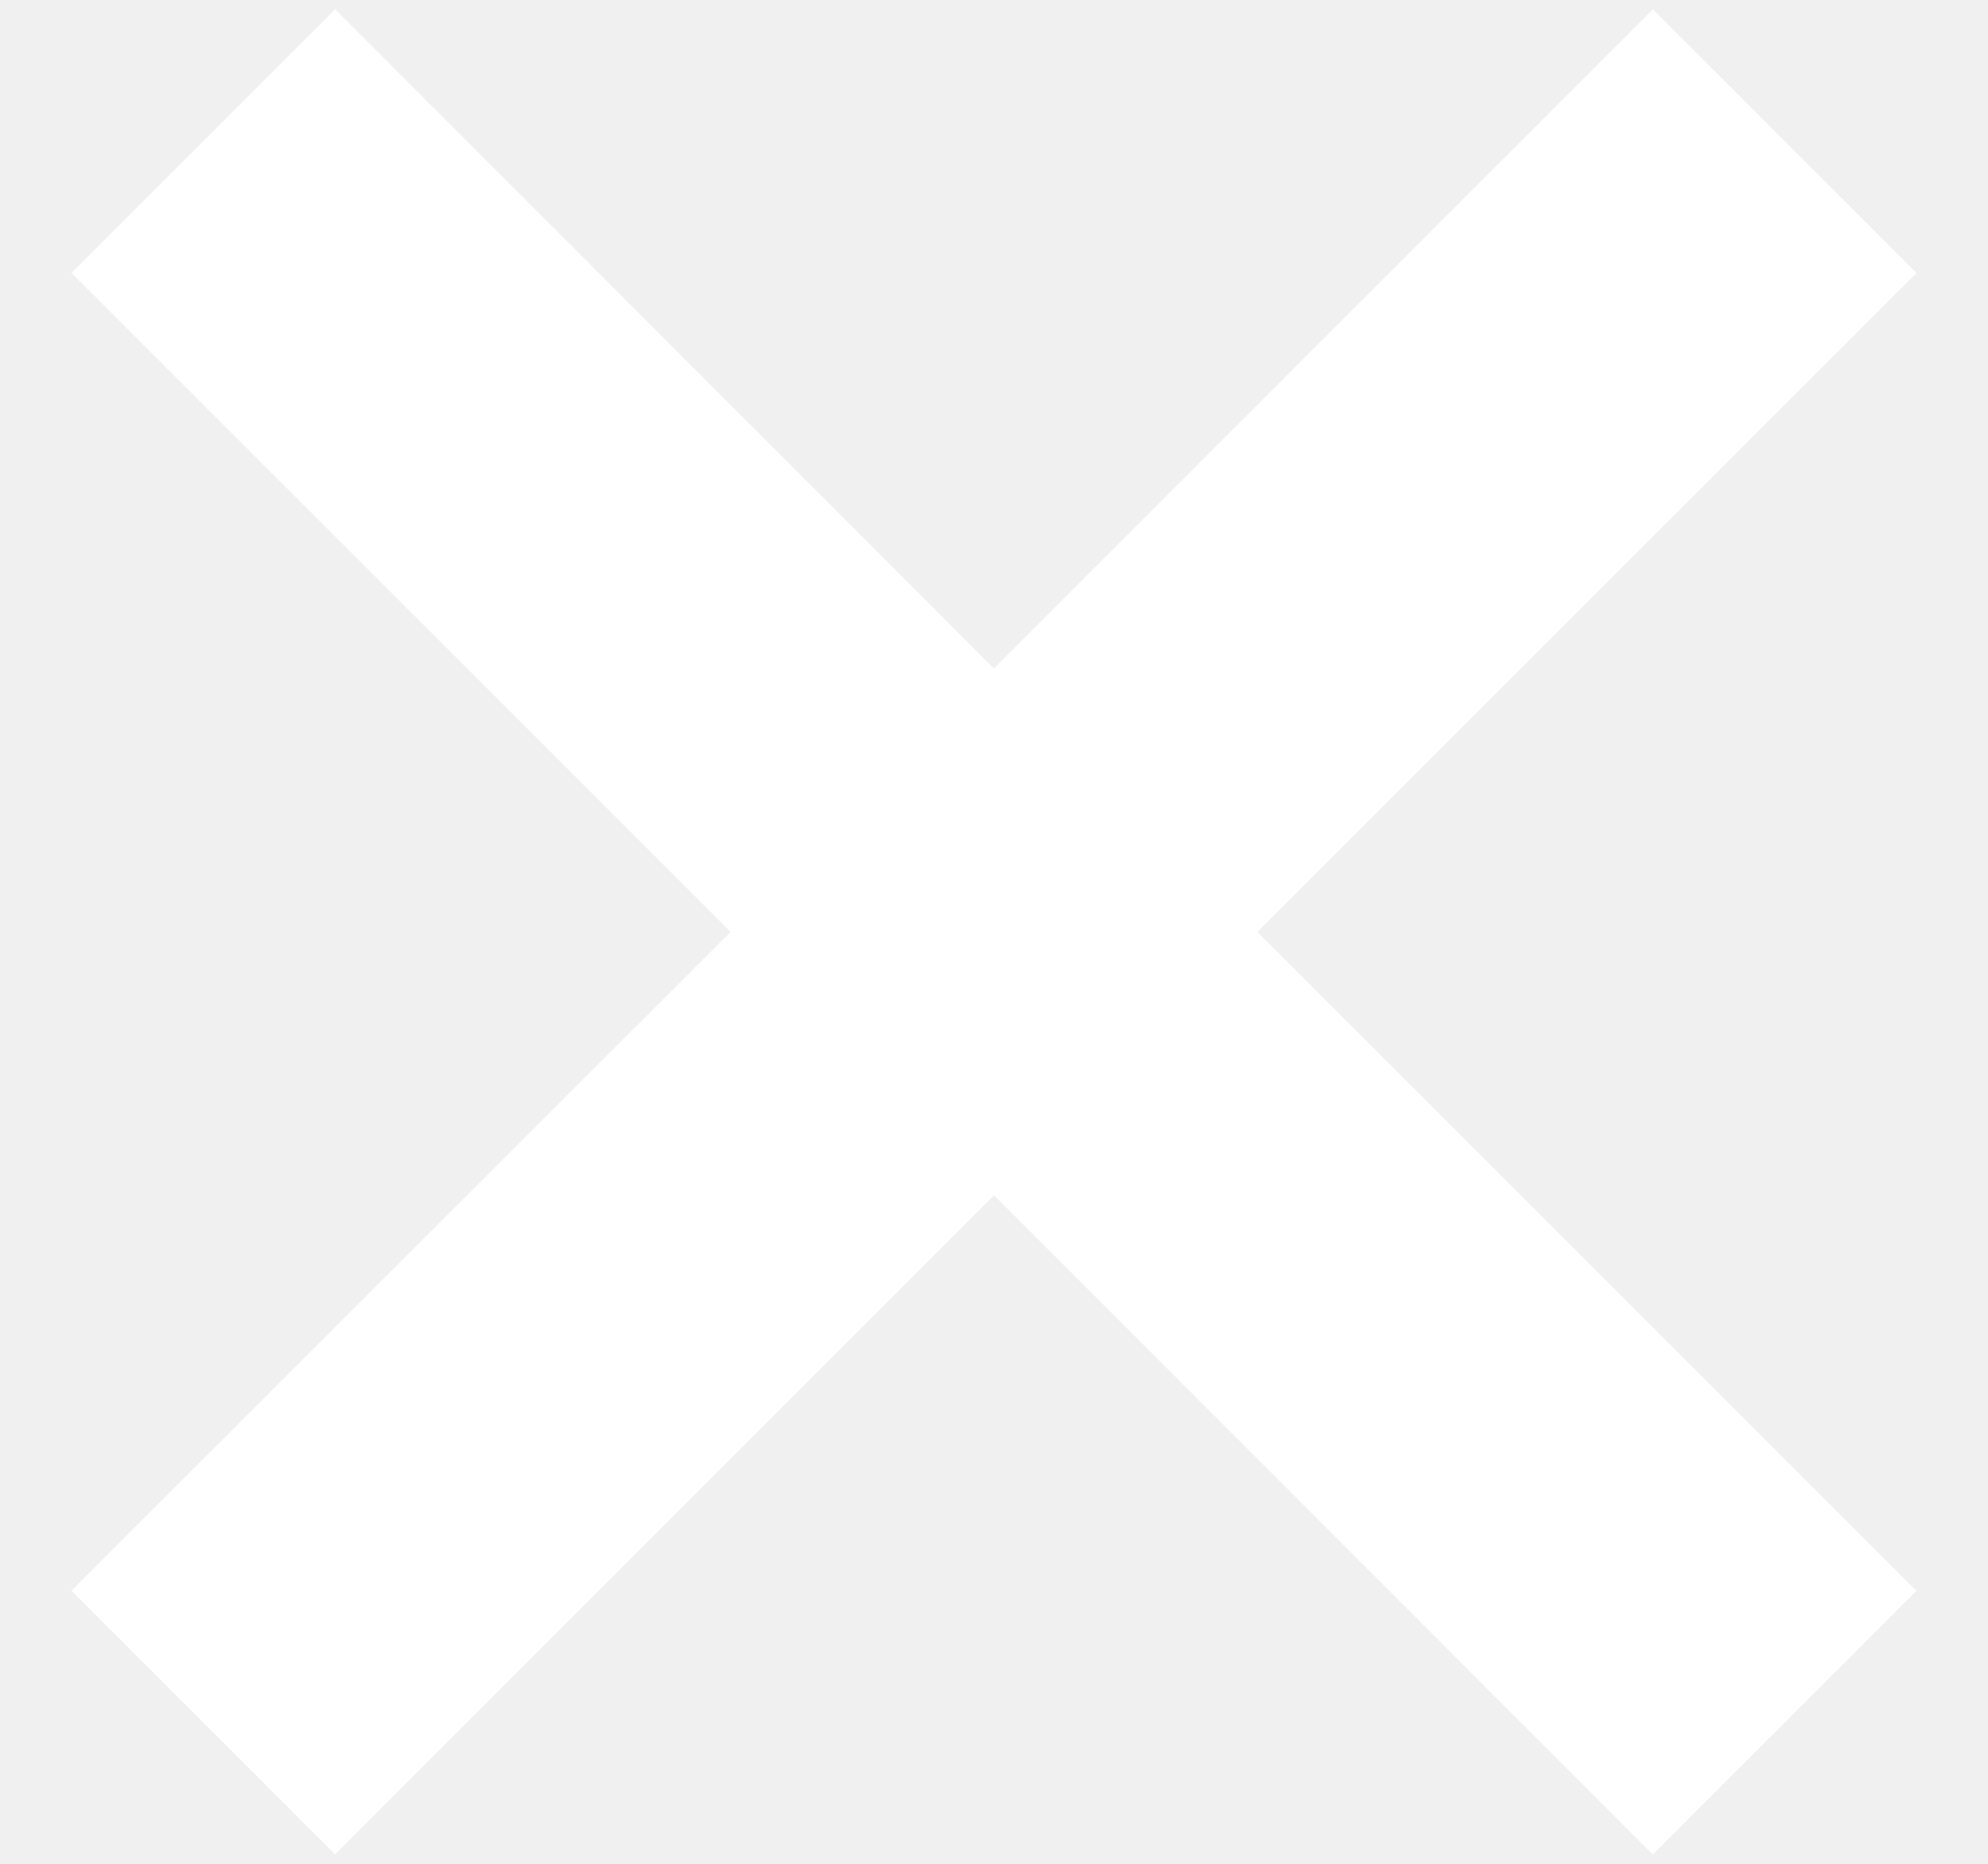
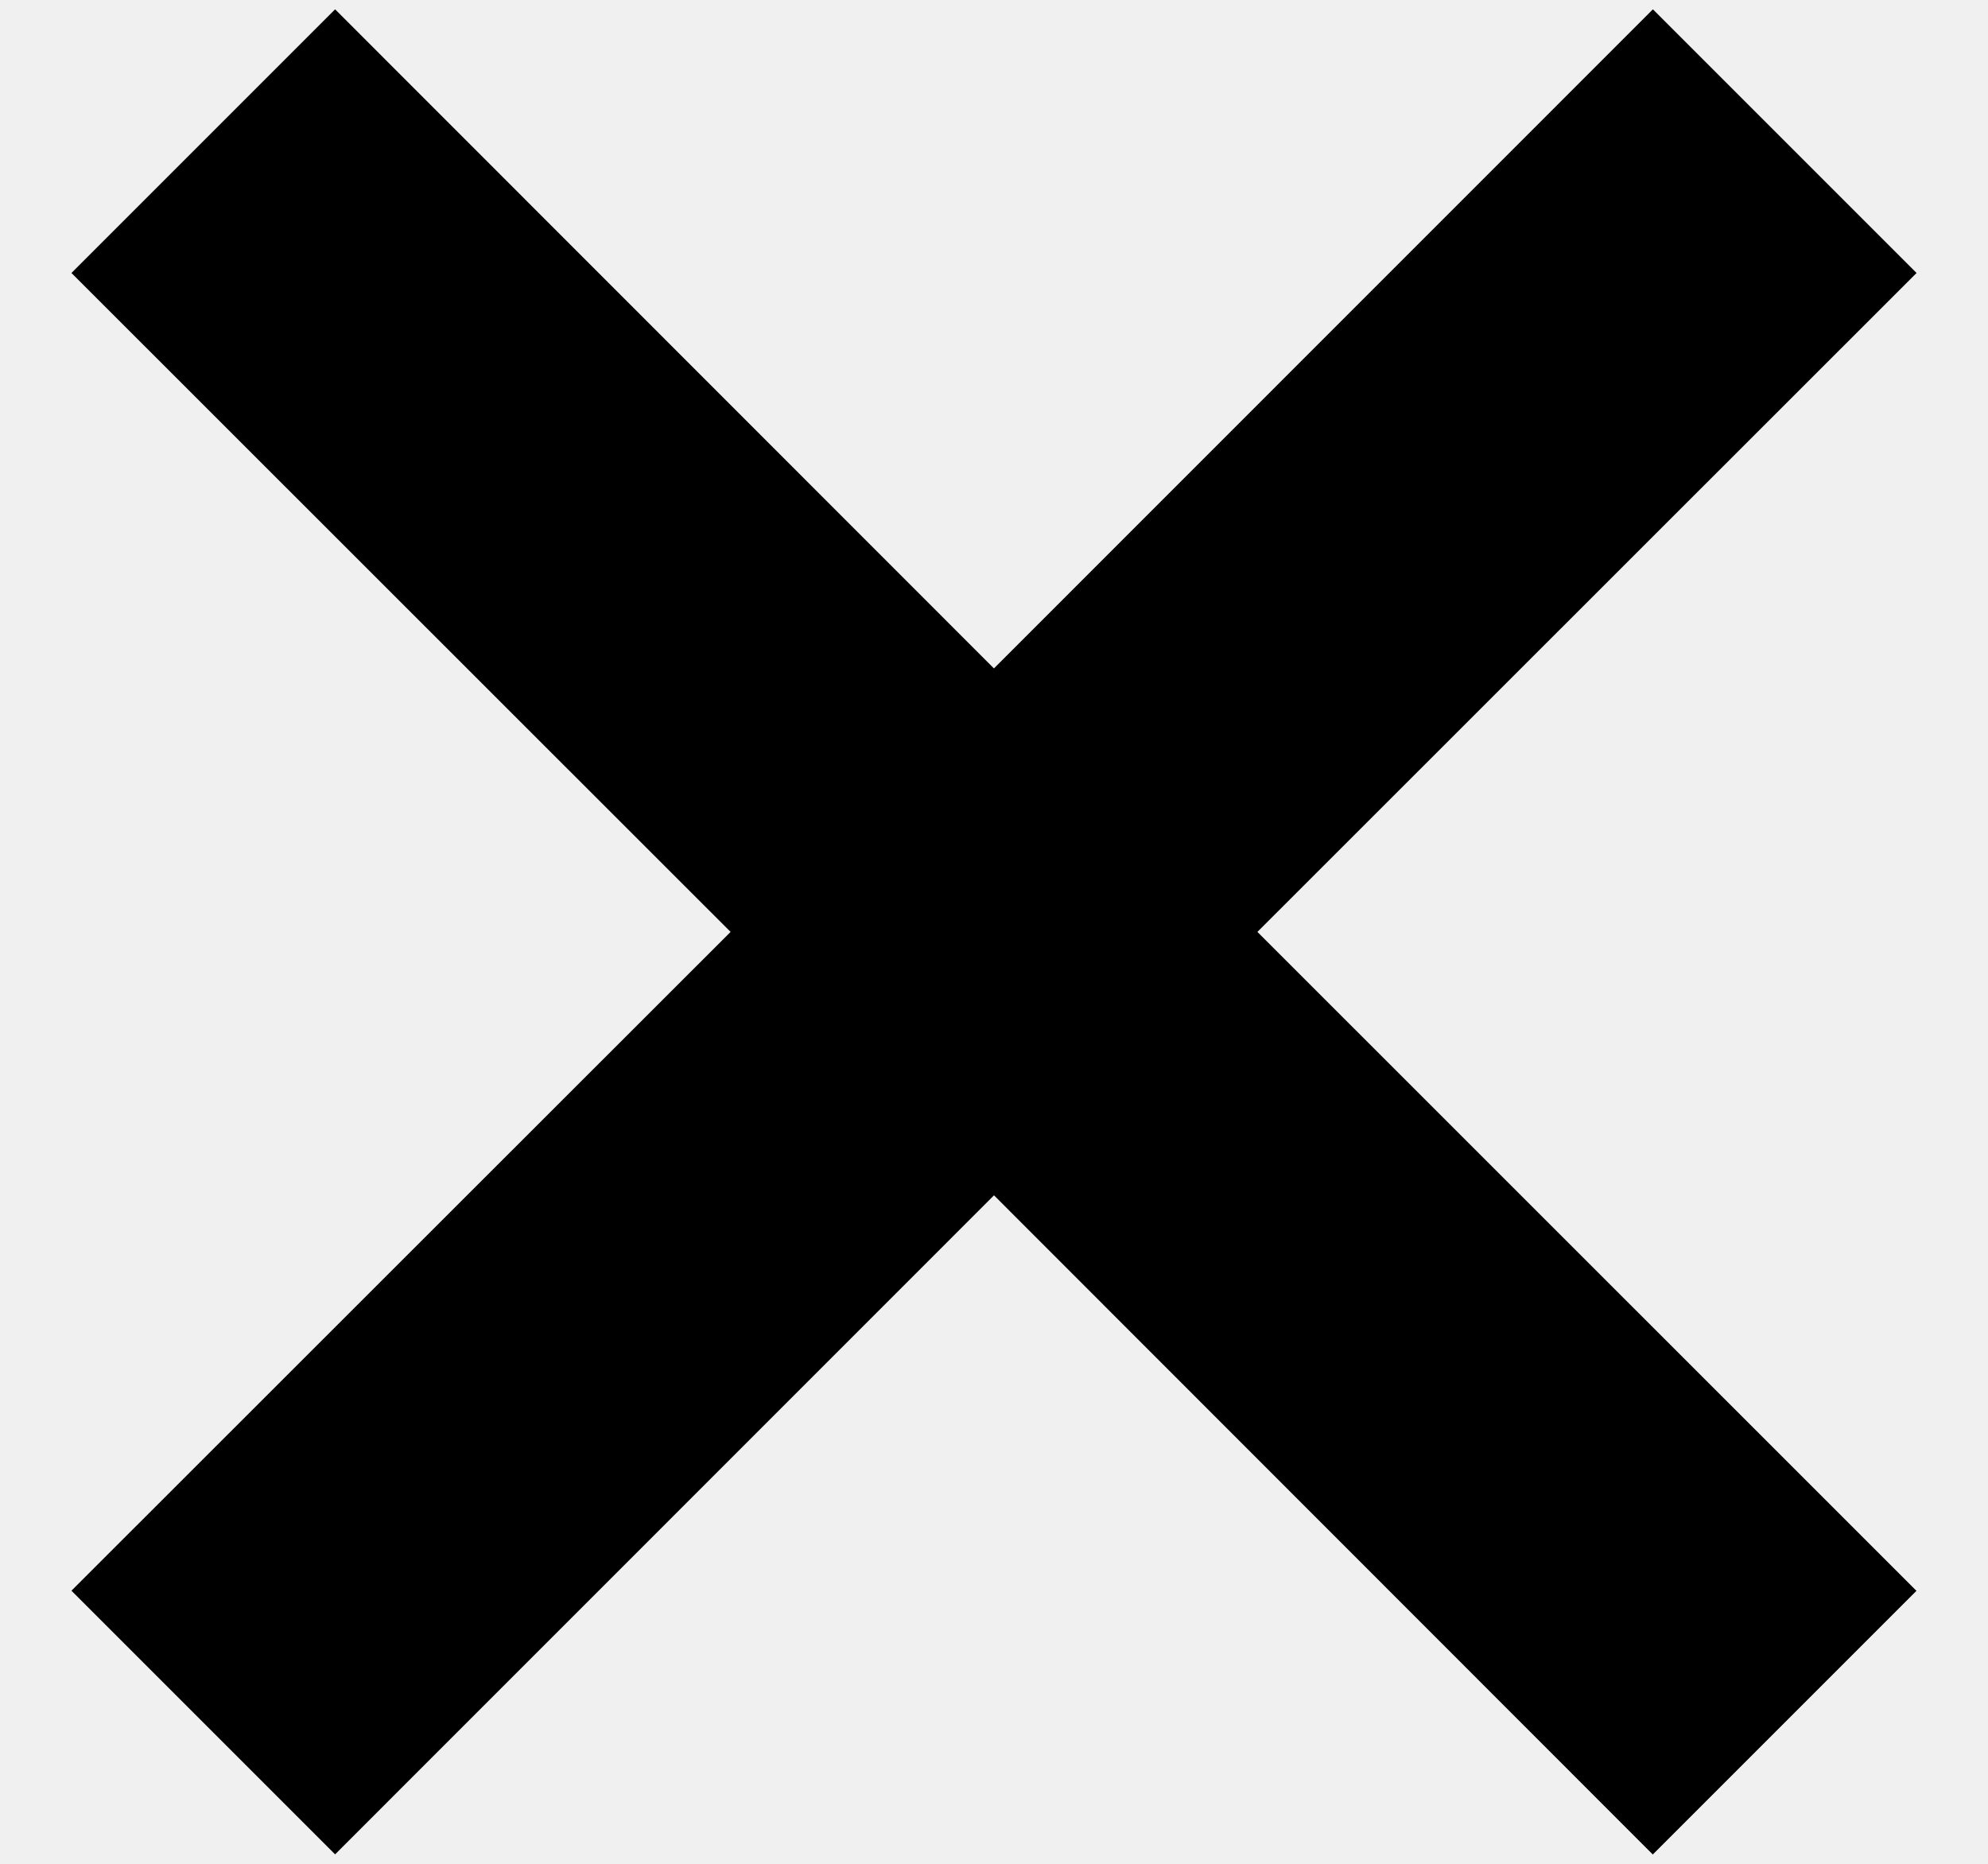
<svg xmlns="http://www.w3.org/2000/svg" width="16" height="15">
-   <path fill="#FFF" fill-rule="evenodd" d="M8 5.379L13.303.075l2.122 2.122L10.12 7.5l5.304 5.303-2.122 2.122L8 9.62l-5.303 5.304-2.122-2.122L5.88 7.5.575 2.197 2.697.075 8 5.38z" />
+   <path fill="#000" fill-rule="evenodd" d="M8 5.379L13.303.075l2.122 2.122L10.12 7.5l5.304 5.303-2.122 2.122L8 9.62l-5.303 5.304-2.122-2.122L5.88 7.5.575 2.197 2.697.075 8 5.38z" />
</svg>
